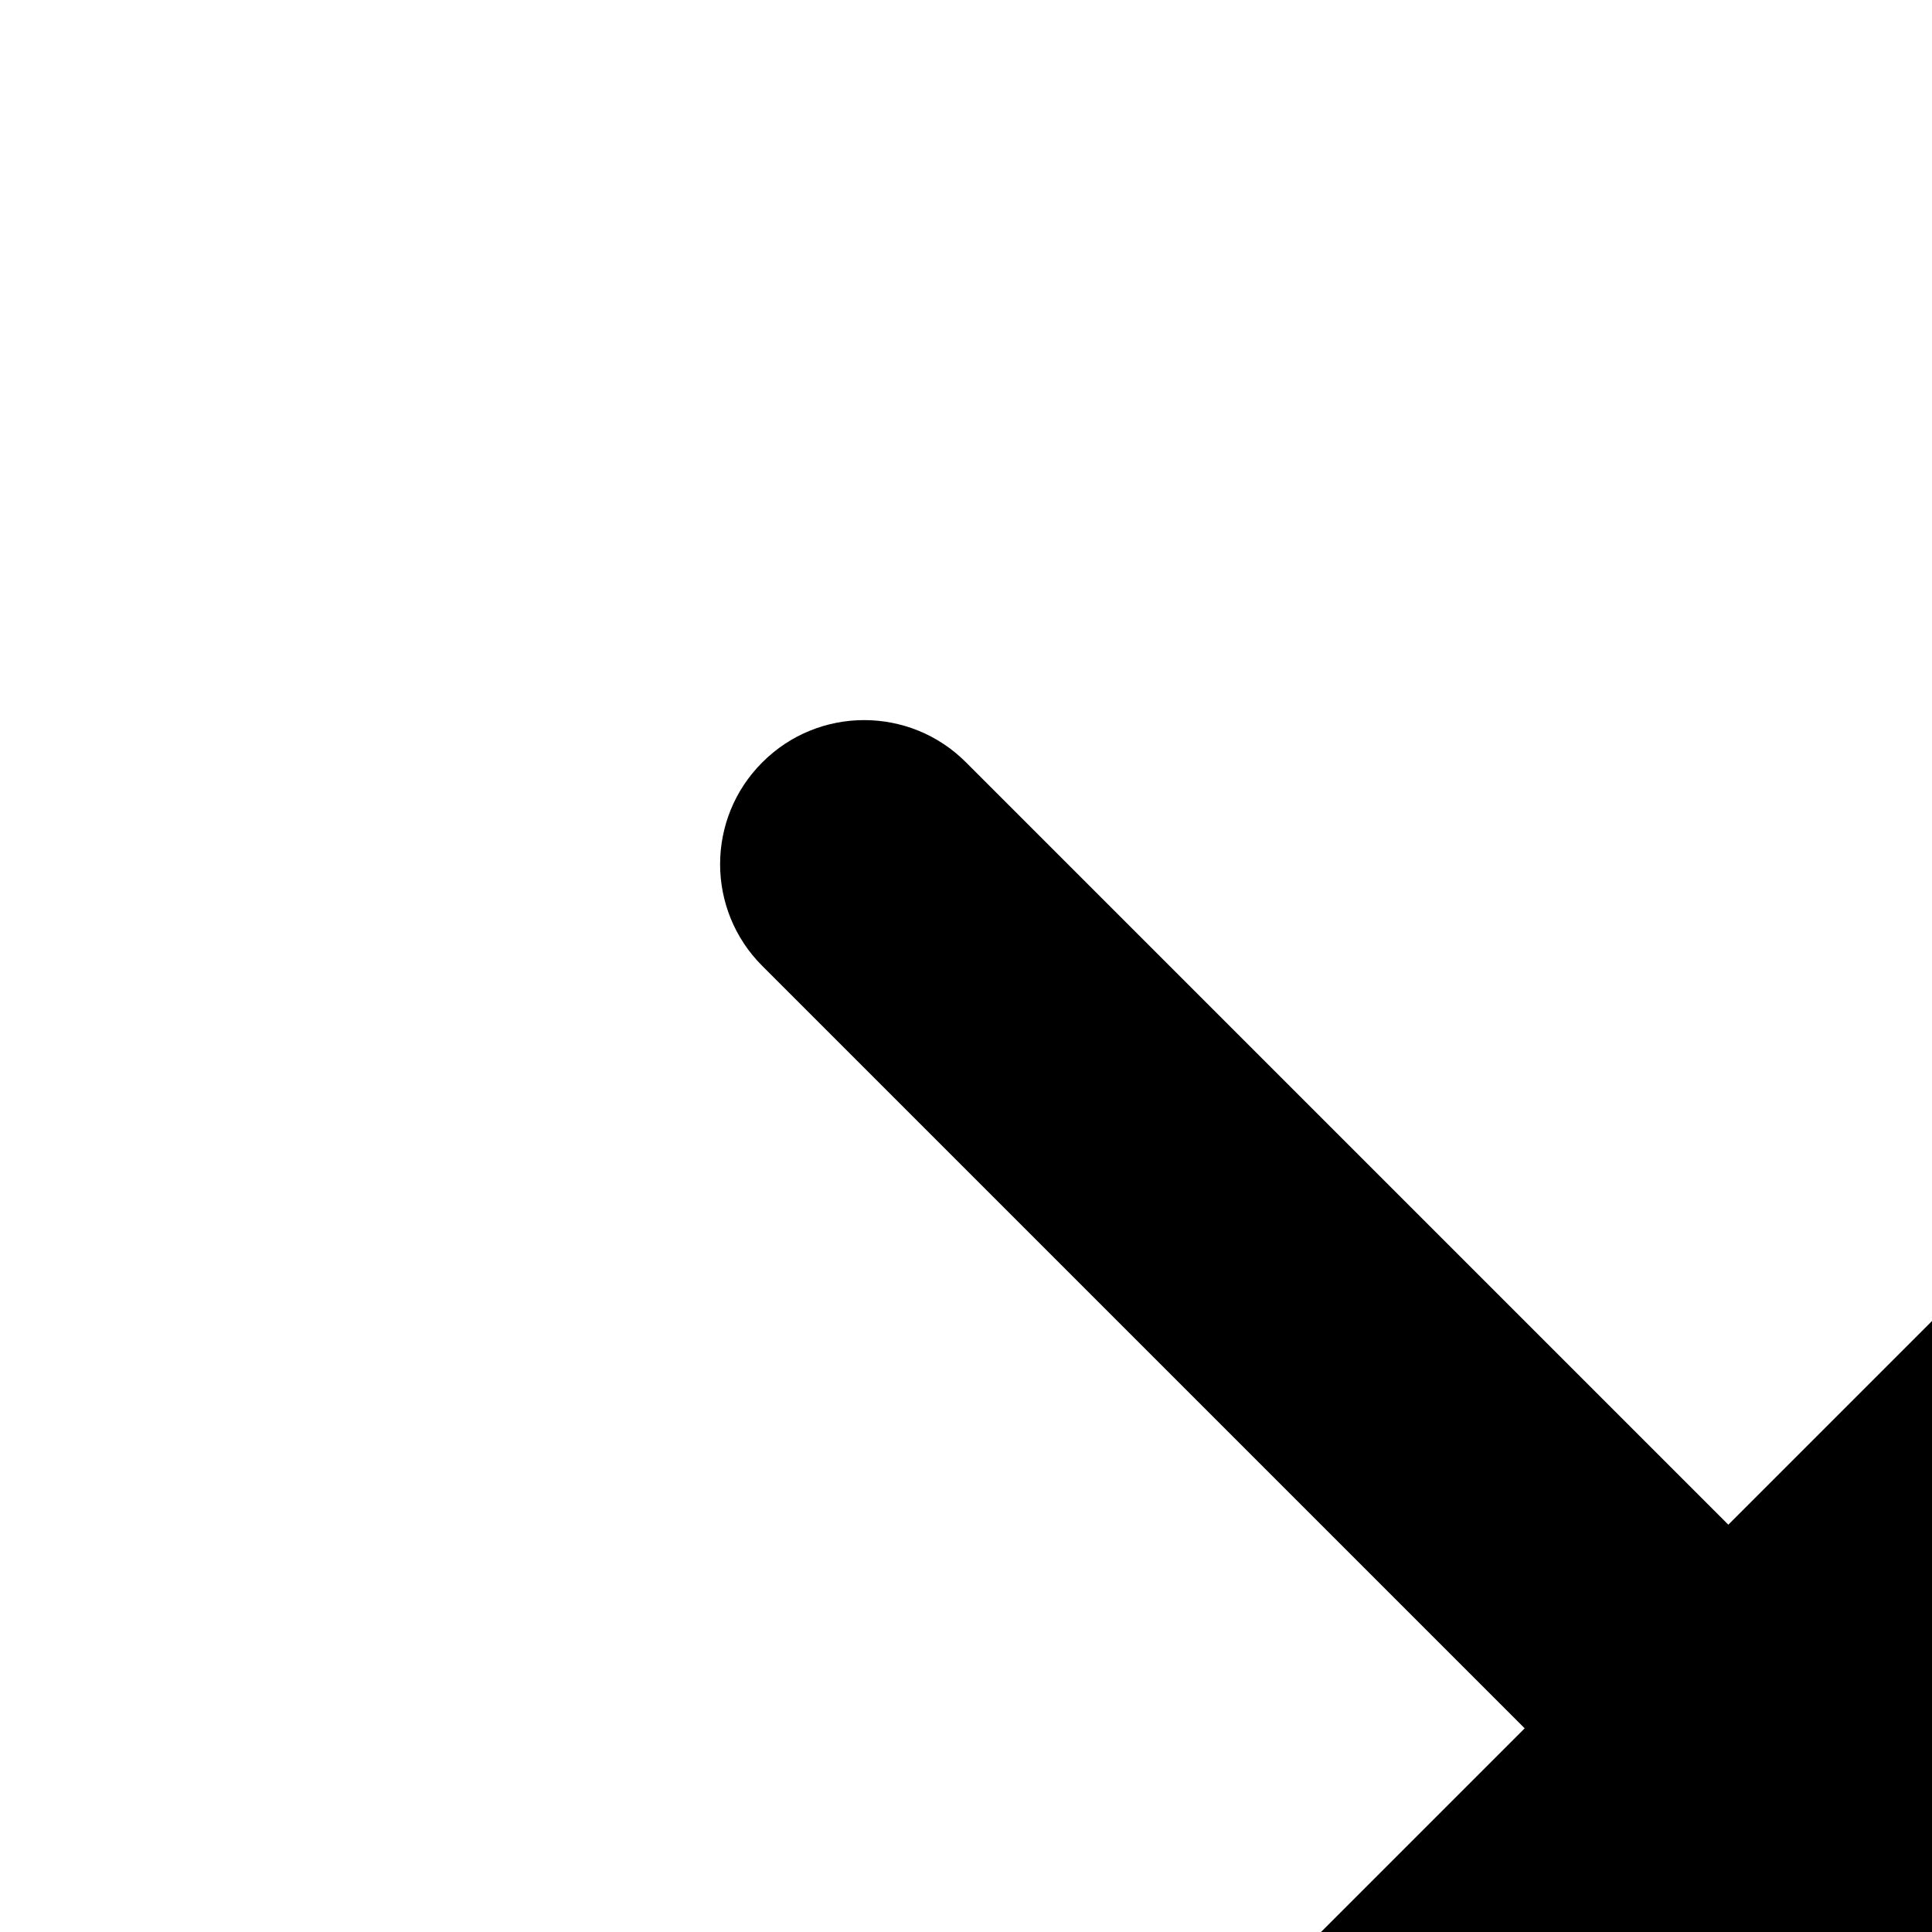
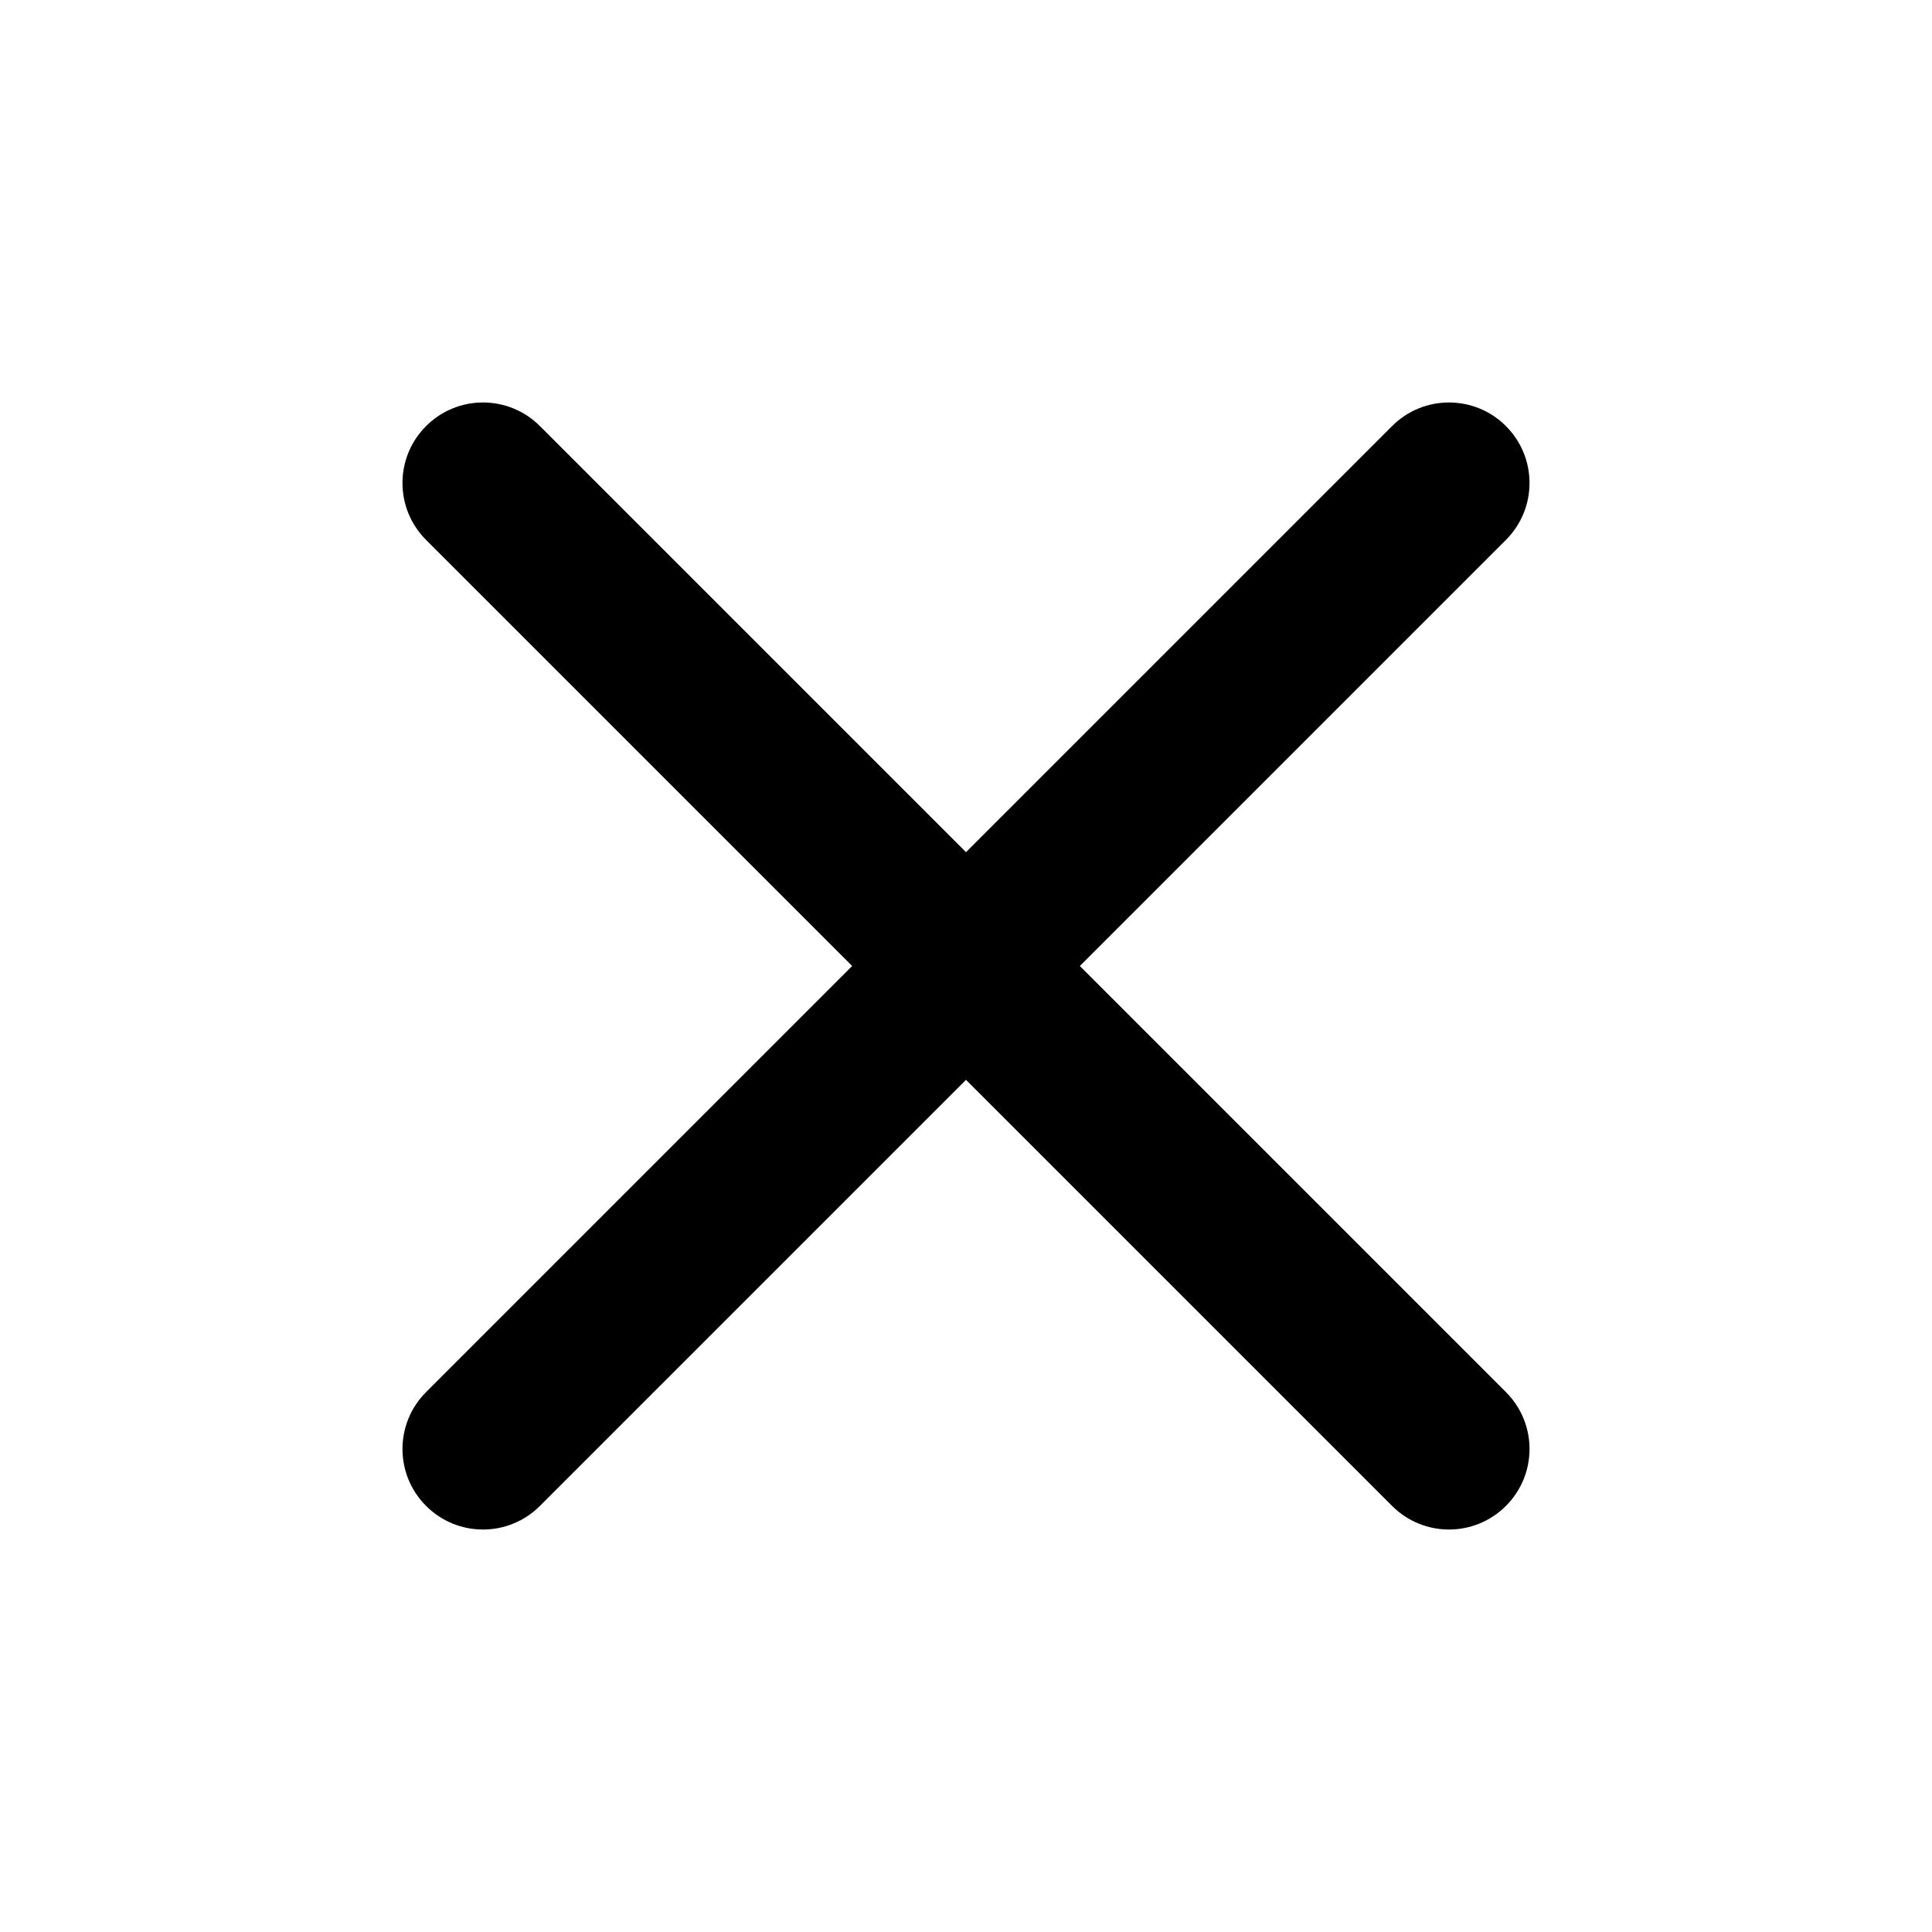
- <svg xmlns="http://www.w3.org/2000/svg" viewbox="0 0 24 24" fill="currentColor">
+ <svg xmlns="http://www.w3.org/2000/svg" viewBox="0 0 24 24" fill="currentColor">
  <path fill-rule="evenodd" clip-rule="evenodd" d="M5.293 5.293C5.683 4.902 6.317 4.902 6.707 5.293L12 10.586L17.293 5.293C17.683 4.902 18.317 4.902 18.707 5.293C19.098 5.683 19.098 6.317 18.707 6.707L13.414 12L18.707 17.293C19.098 17.683 19.098 18.317 18.707 18.707C18.317 19.098 17.683 19.098 17.293 18.707L12 13.414L6.707 18.707C6.317 19.098 5.683 19.098 5.293 18.707C4.902 18.317 4.902 17.683 5.293 17.293L10.586 12L5.293 6.707C4.902 6.317 4.902 5.683 5.293 5.293Z" />
</svg>
